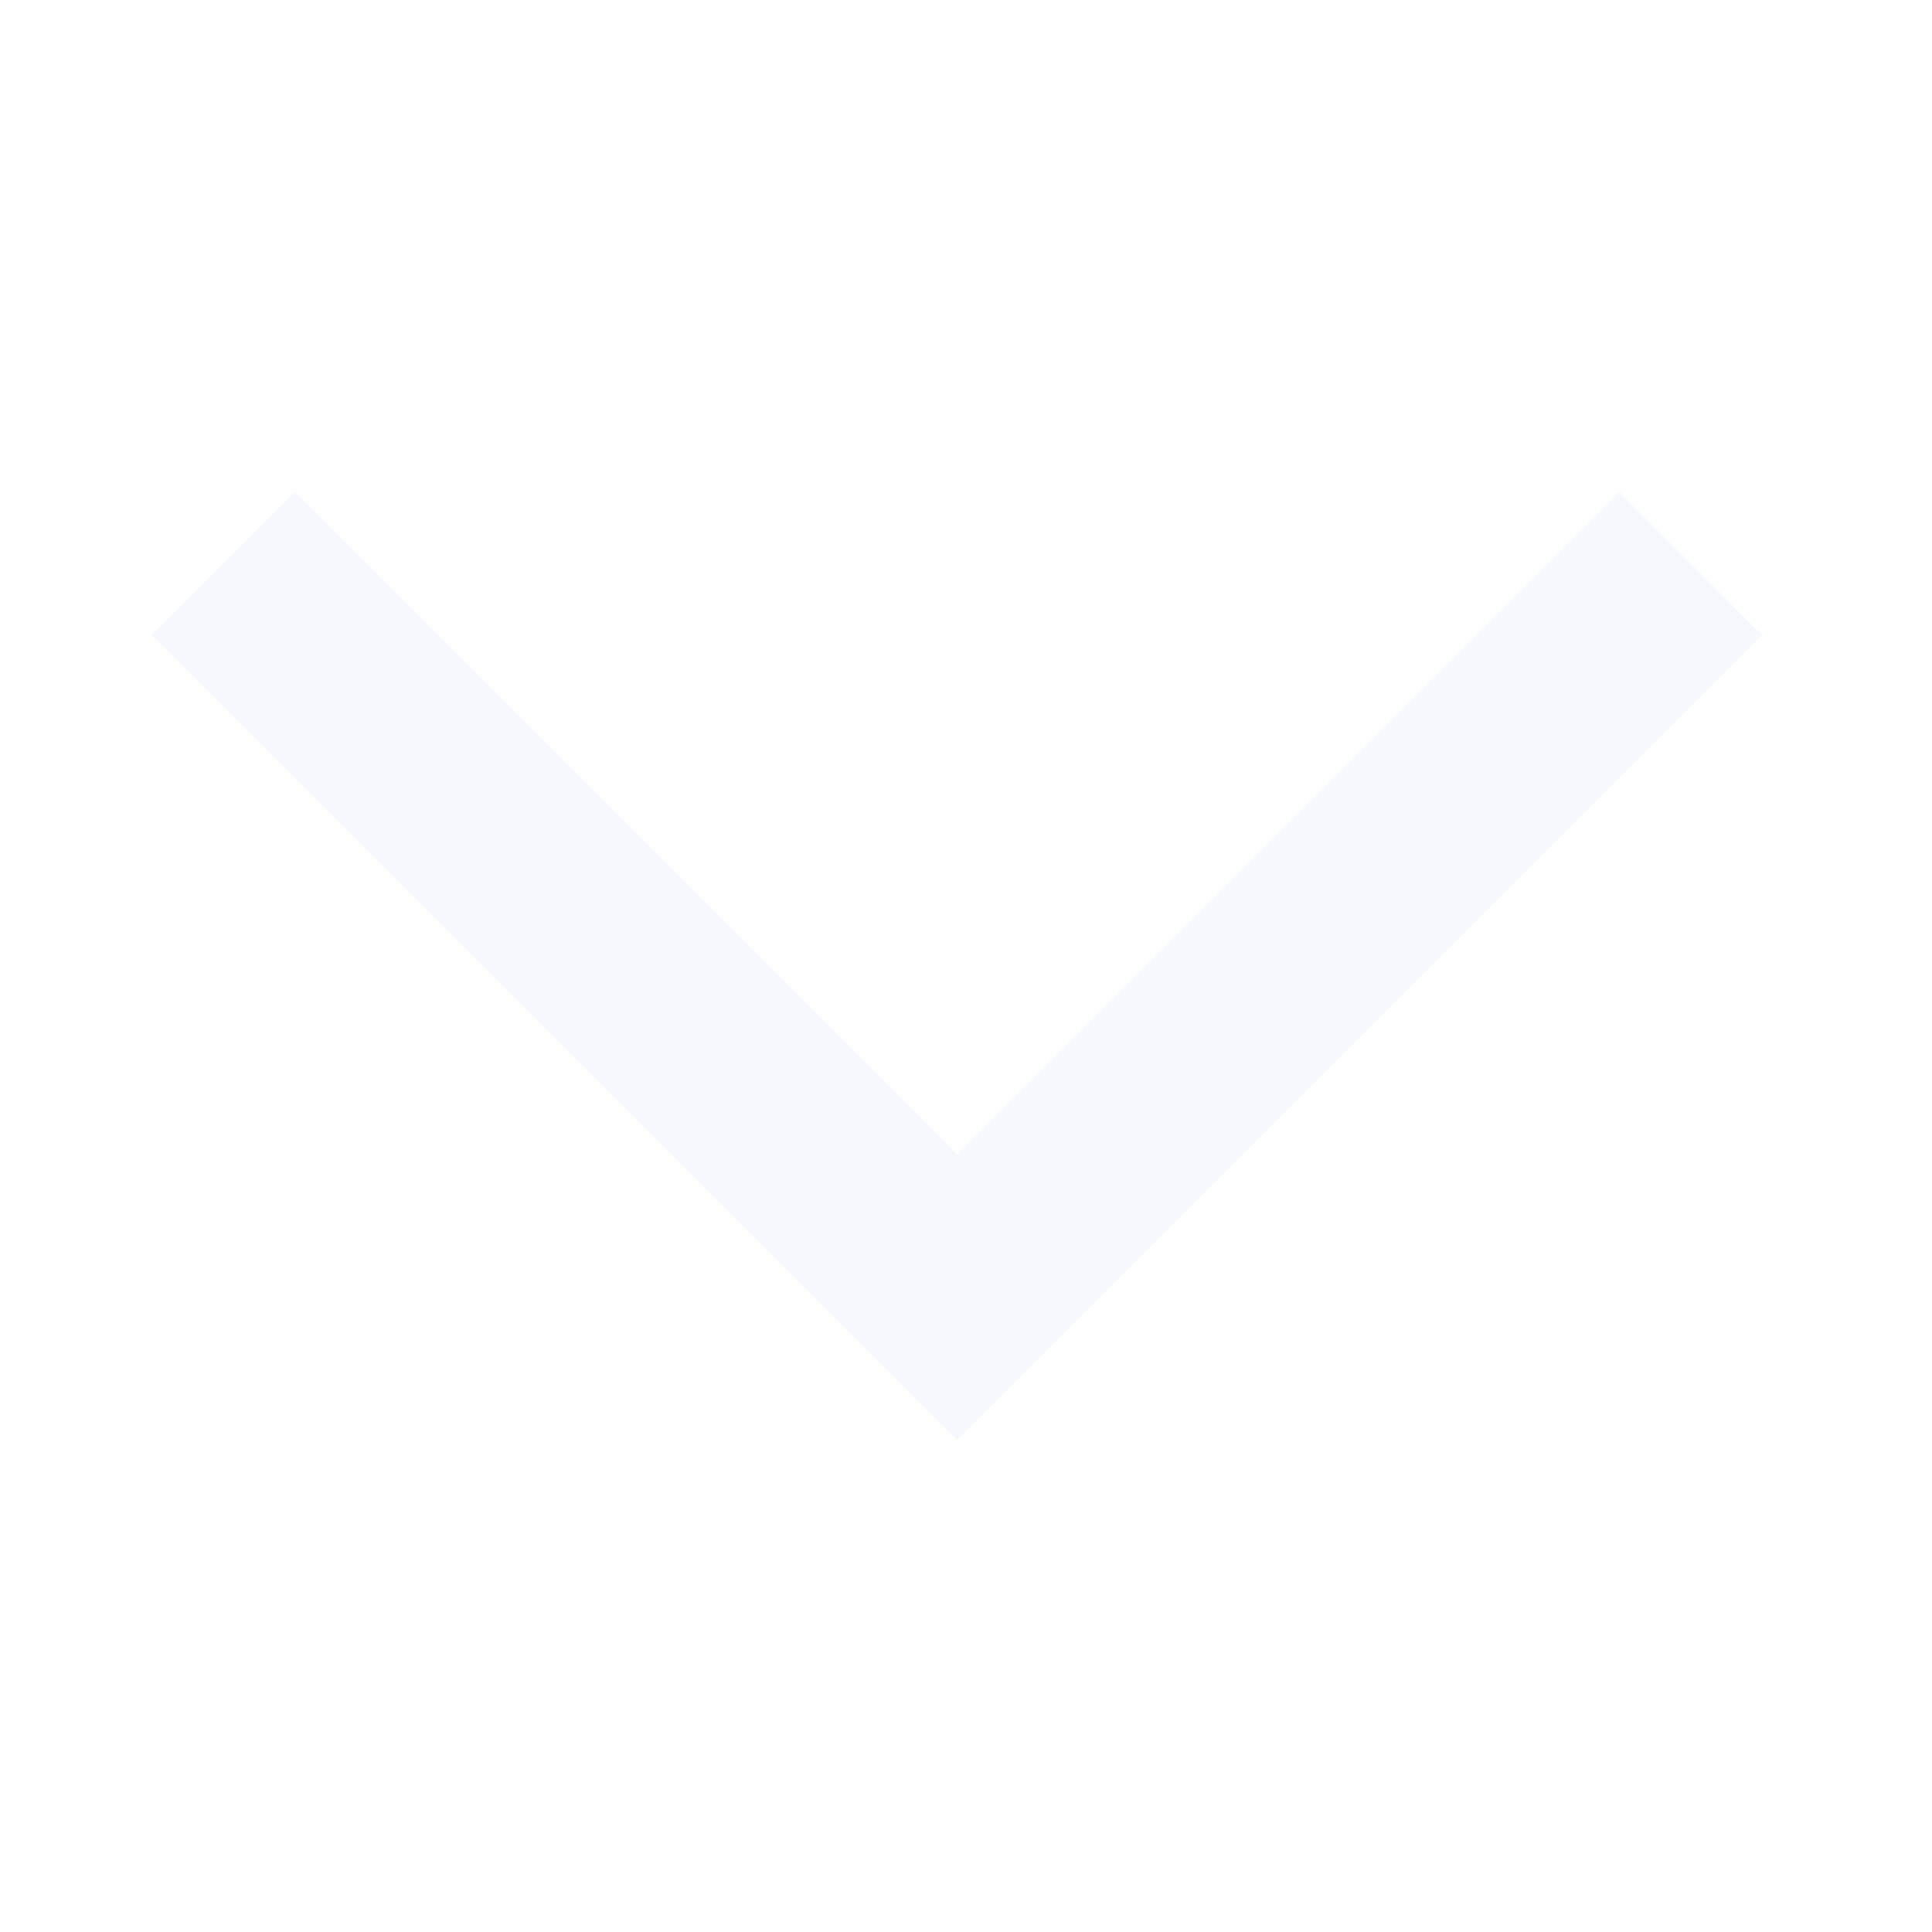
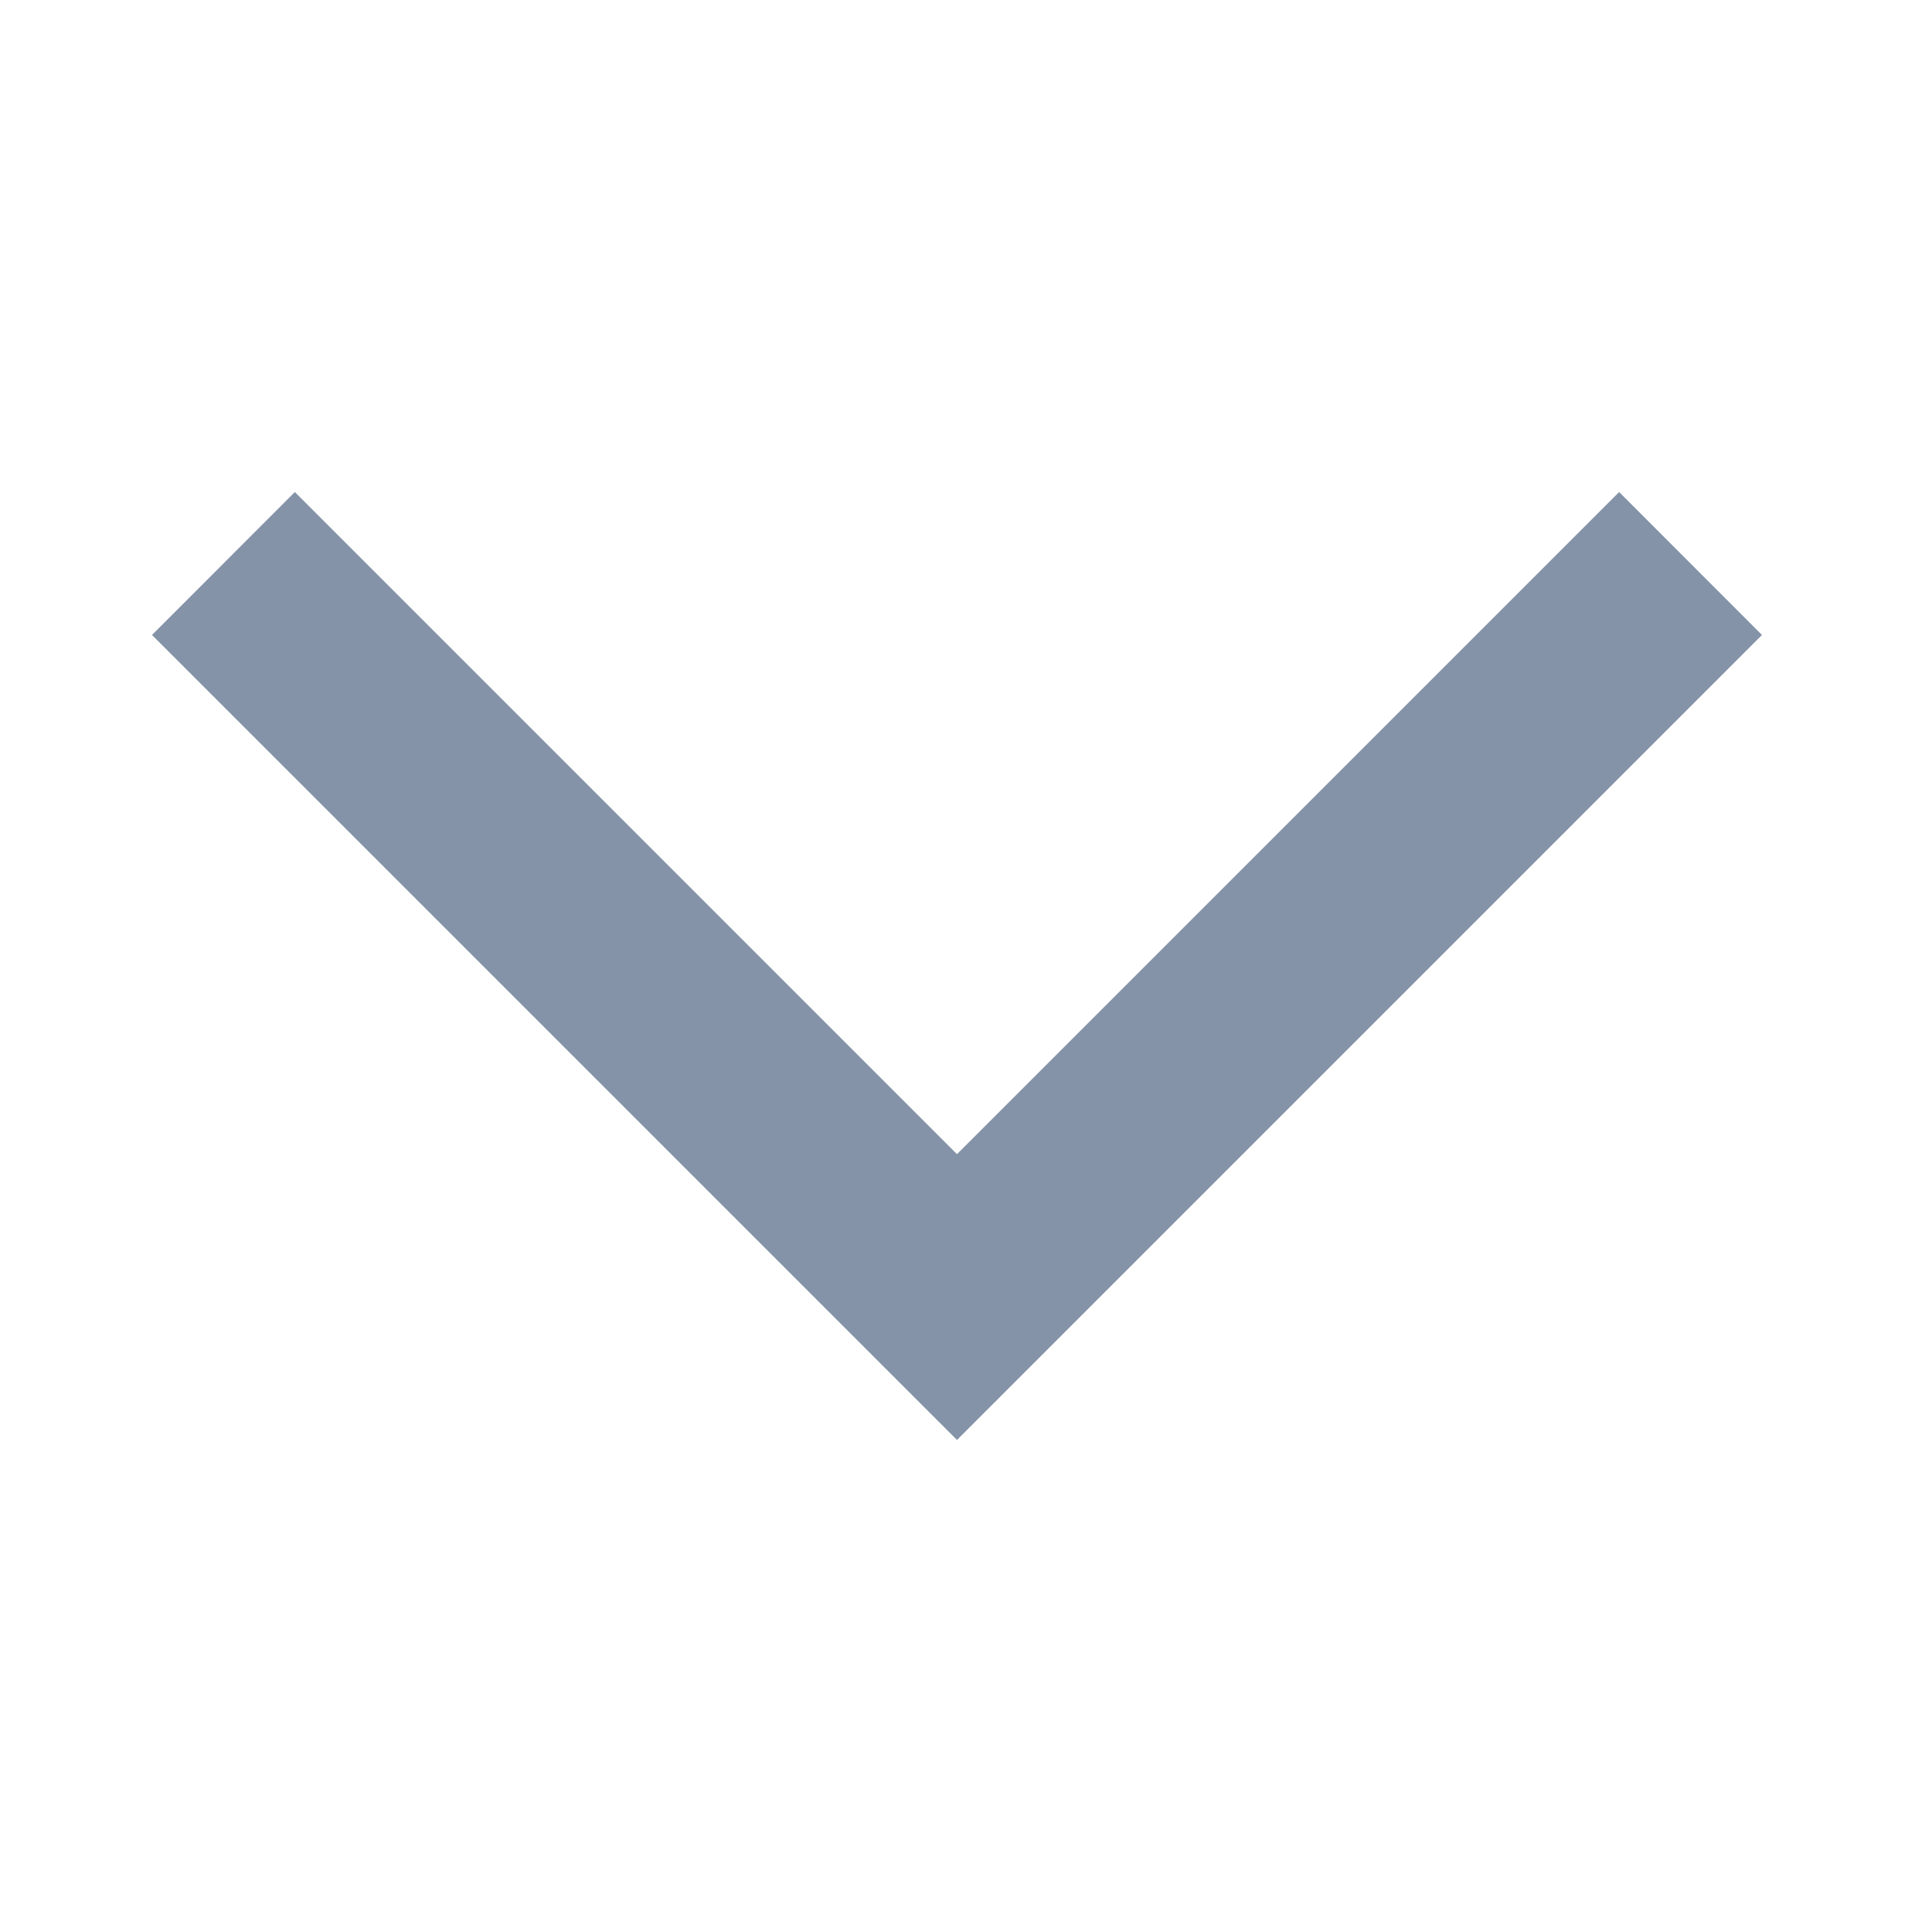
<svg xmlns="http://www.w3.org/2000/svg" width="18" height="18" viewBox="0 0 18 18" fill="none">
  <mask id="mask0_2431_43054" style="mask-type:alpha" maskUnits="userSpaceOnUse" x="0" y="0" width="18" height="18">
    <rect width="18" height="18" fill="#D9D9D9" />
  </mask>
  <g mask="url(#mask0_2431_43054)">
-     <path d="M16.416 5.916L8.916 13.416L1.416 5.916L2.747 4.584L8.916 10.753L15.085 4.584L16.416 5.916Z" fill="#F5F8FC" />
+     <path d="M16.416 5.916L8.916 13.416L1.416 5.916L2.747 4.584L8.916 10.753L15.085 4.584L16.416 5.916Z" fill="#8593A9" />
  </g>
</svg>
